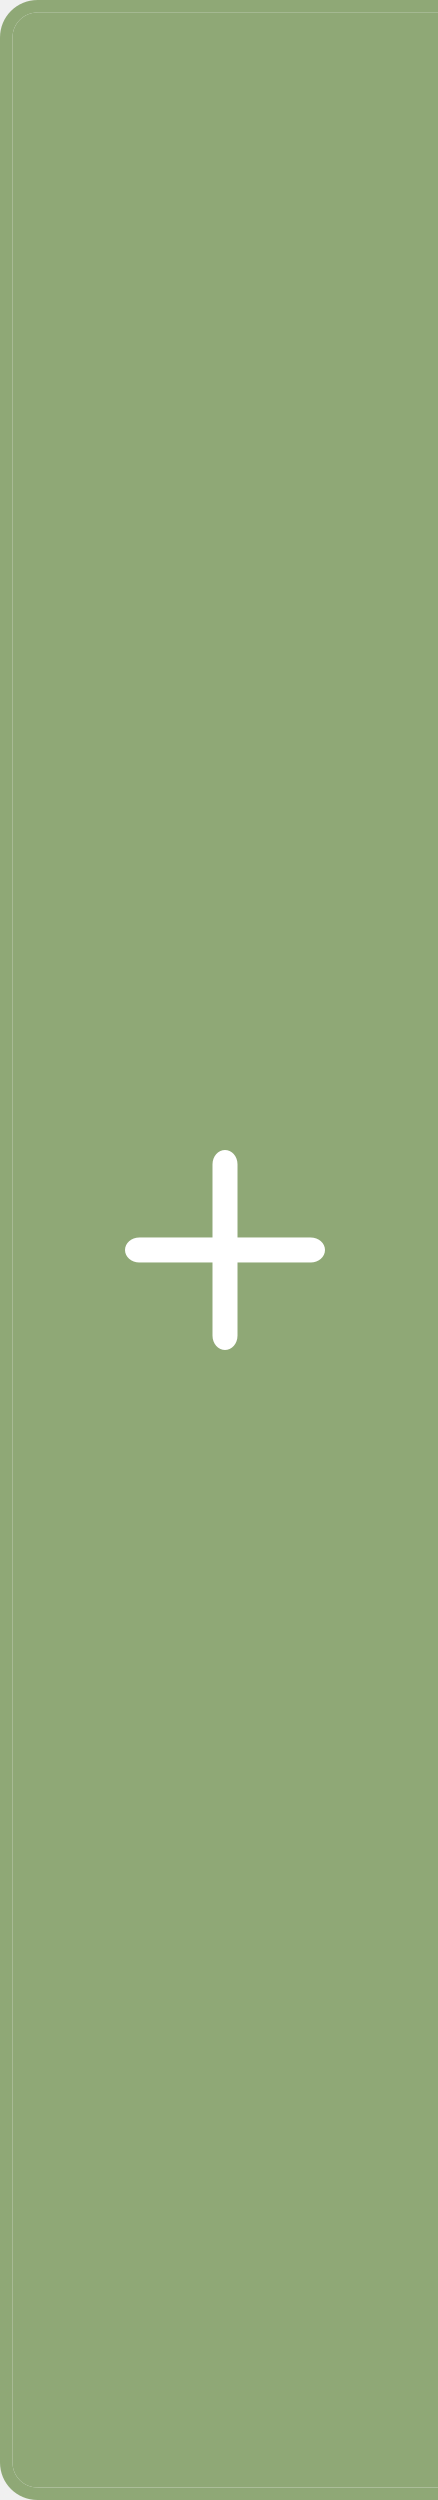
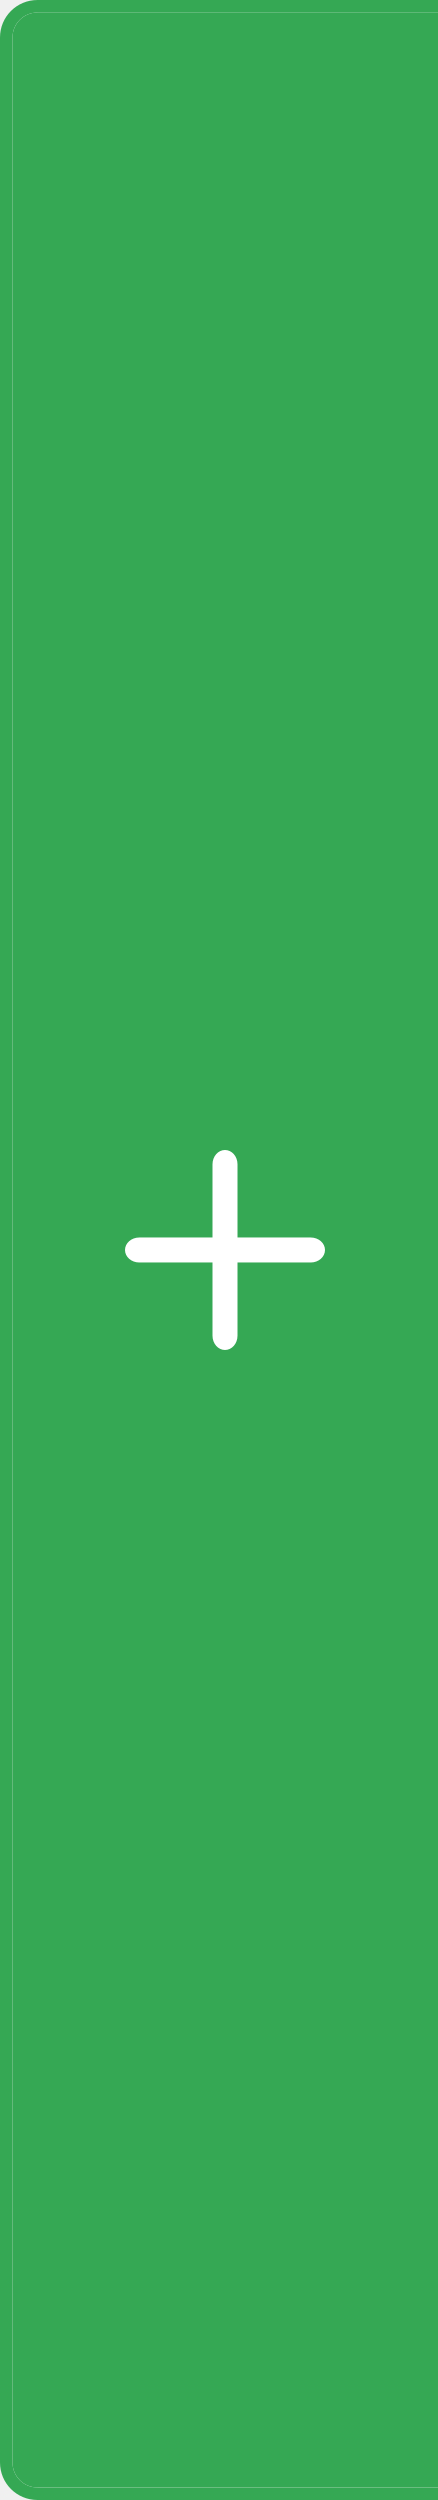
<svg xmlns="http://www.w3.org/2000/svg" width="35" height="200" id="svg2" version="1.1">
  <defs id="defs4" />
  <g id="layer1" transform="translate(0,-852.3622)">
-     <path style="opacity:1;fill:#8fa876;fill-opacity:1;stroke:#102b68;stroke-width:0;stroke-linecap:butt;stroke-linejoin:miter;stroke-miterlimit:4;stroke-opacity:1;stroke-dasharray:none;stroke-dashoffset:0" d="M 3 0 C 1.338 0 0 1.338 0 3 L 0 197 C 0 198.662 1.338 200 3 200 L 36 200 C 37.662 200 39 198.662 39 197 L 39 3 C 39 1.338 37.662 0 36 0 L 3 0 z M 3 1 L 36 1 C 37.108 1 38 1.892 38 3 L 38 197 C 38 198.108 37.108 199 36 199 L 3 199 C 1.892 199 1 198.108 1 197 L 1 3 C 1 1.892 1.892 1 3 1 z " transform="translate(0,852.3622)" id="rect3810" />
+     <path style="opacity:1;fill:#35a854;fill-opacity:1;stroke:#102b68;stroke-width:0;stroke-linecap:butt;stroke-linejoin:miter;stroke-miterlimit:4;stroke-opacity:1;stroke-dasharray:none;stroke-dashoffset:0" d="M 3 0 C 1.338 0 0 1.338 0 3 L 0 197 C 0 198.662 1.338 200 3 200 L 36 200 C 37.662 200 39 198.662 39 197 L 39 3 C 39 1.338 37.662 0 36 0 L 3 0 z M 3 1 L 36 1 C 37.108 1 38 1.892 38 3 L 38 197 C 38 198.108 37.108 199 36 199 L 3 199 C 1.892 199 1 198.108 1 197 L 1 3 C 1 1.892 1.892 1 3 1 z " transform="translate(0,852.3622)" id="rect3810" />
    <g transform="translate(0,-0.9999969)" id="g3917-7" style="fill:#000000;fill-opacity:1;opacity:0.5" />
-     <rect rx="2" style="opacity:1;fill:#8fa876;fill-opacity:1;stroke:#102b68;stroke-width:0;stroke-linecap:butt;stroke-linejoin:miter;stroke-miterlimit:4;stroke-dasharray:none;stroke-dashoffset:0;stroke-opacity:1" id="rect3812" width="37" height="198" x="1" y="853.362" ry="2" />
+     <rect rx="2" style="opacity:1;fill:#35a854;fill-opacity:1;stroke:#102b68;stroke-width:0;stroke-linecap:butt;stroke-linejoin:miter;stroke-miterlimit:4;stroke-dasharray:none;stroke-dashoffset:0;stroke-opacity:1" id="rect3812" width="37" height="198" x="1" y="853.362" ry="2" />
    <g id="g3917" style="fill:#ffffff;fill-opacity:1">
      <rect ry="1.143" y="944.362" x="17" height="16" width="2" id="rect3897" style="opacity:1;fill:#ffffff;fill-opacity:1;stroke:#102b68;stroke-width:0;stroke-linecap:butt;stroke-linejoin:miter;stroke-miterlimit:4;stroke-opacity:1;stroke-dasharray:none;stroke-dashoffset:0" />
      <rect transform="matrix(0,1,-1,0,0,0)" ry="1.143" y="-26" x="951.362" height="16" width="2" id="rect3897-6" style="opacity:1;fill:#ffffff;fill-opacity:1;stroke:#102b68;stroke-width:0;stroke-linecap:butt;stroke-linejoin:miter;stroke-miterlimit:4;stroke-opacity:1;stroke-dasharray:none;stroke-dashoffset:0" />
    </g>
  </g>
</svg>
